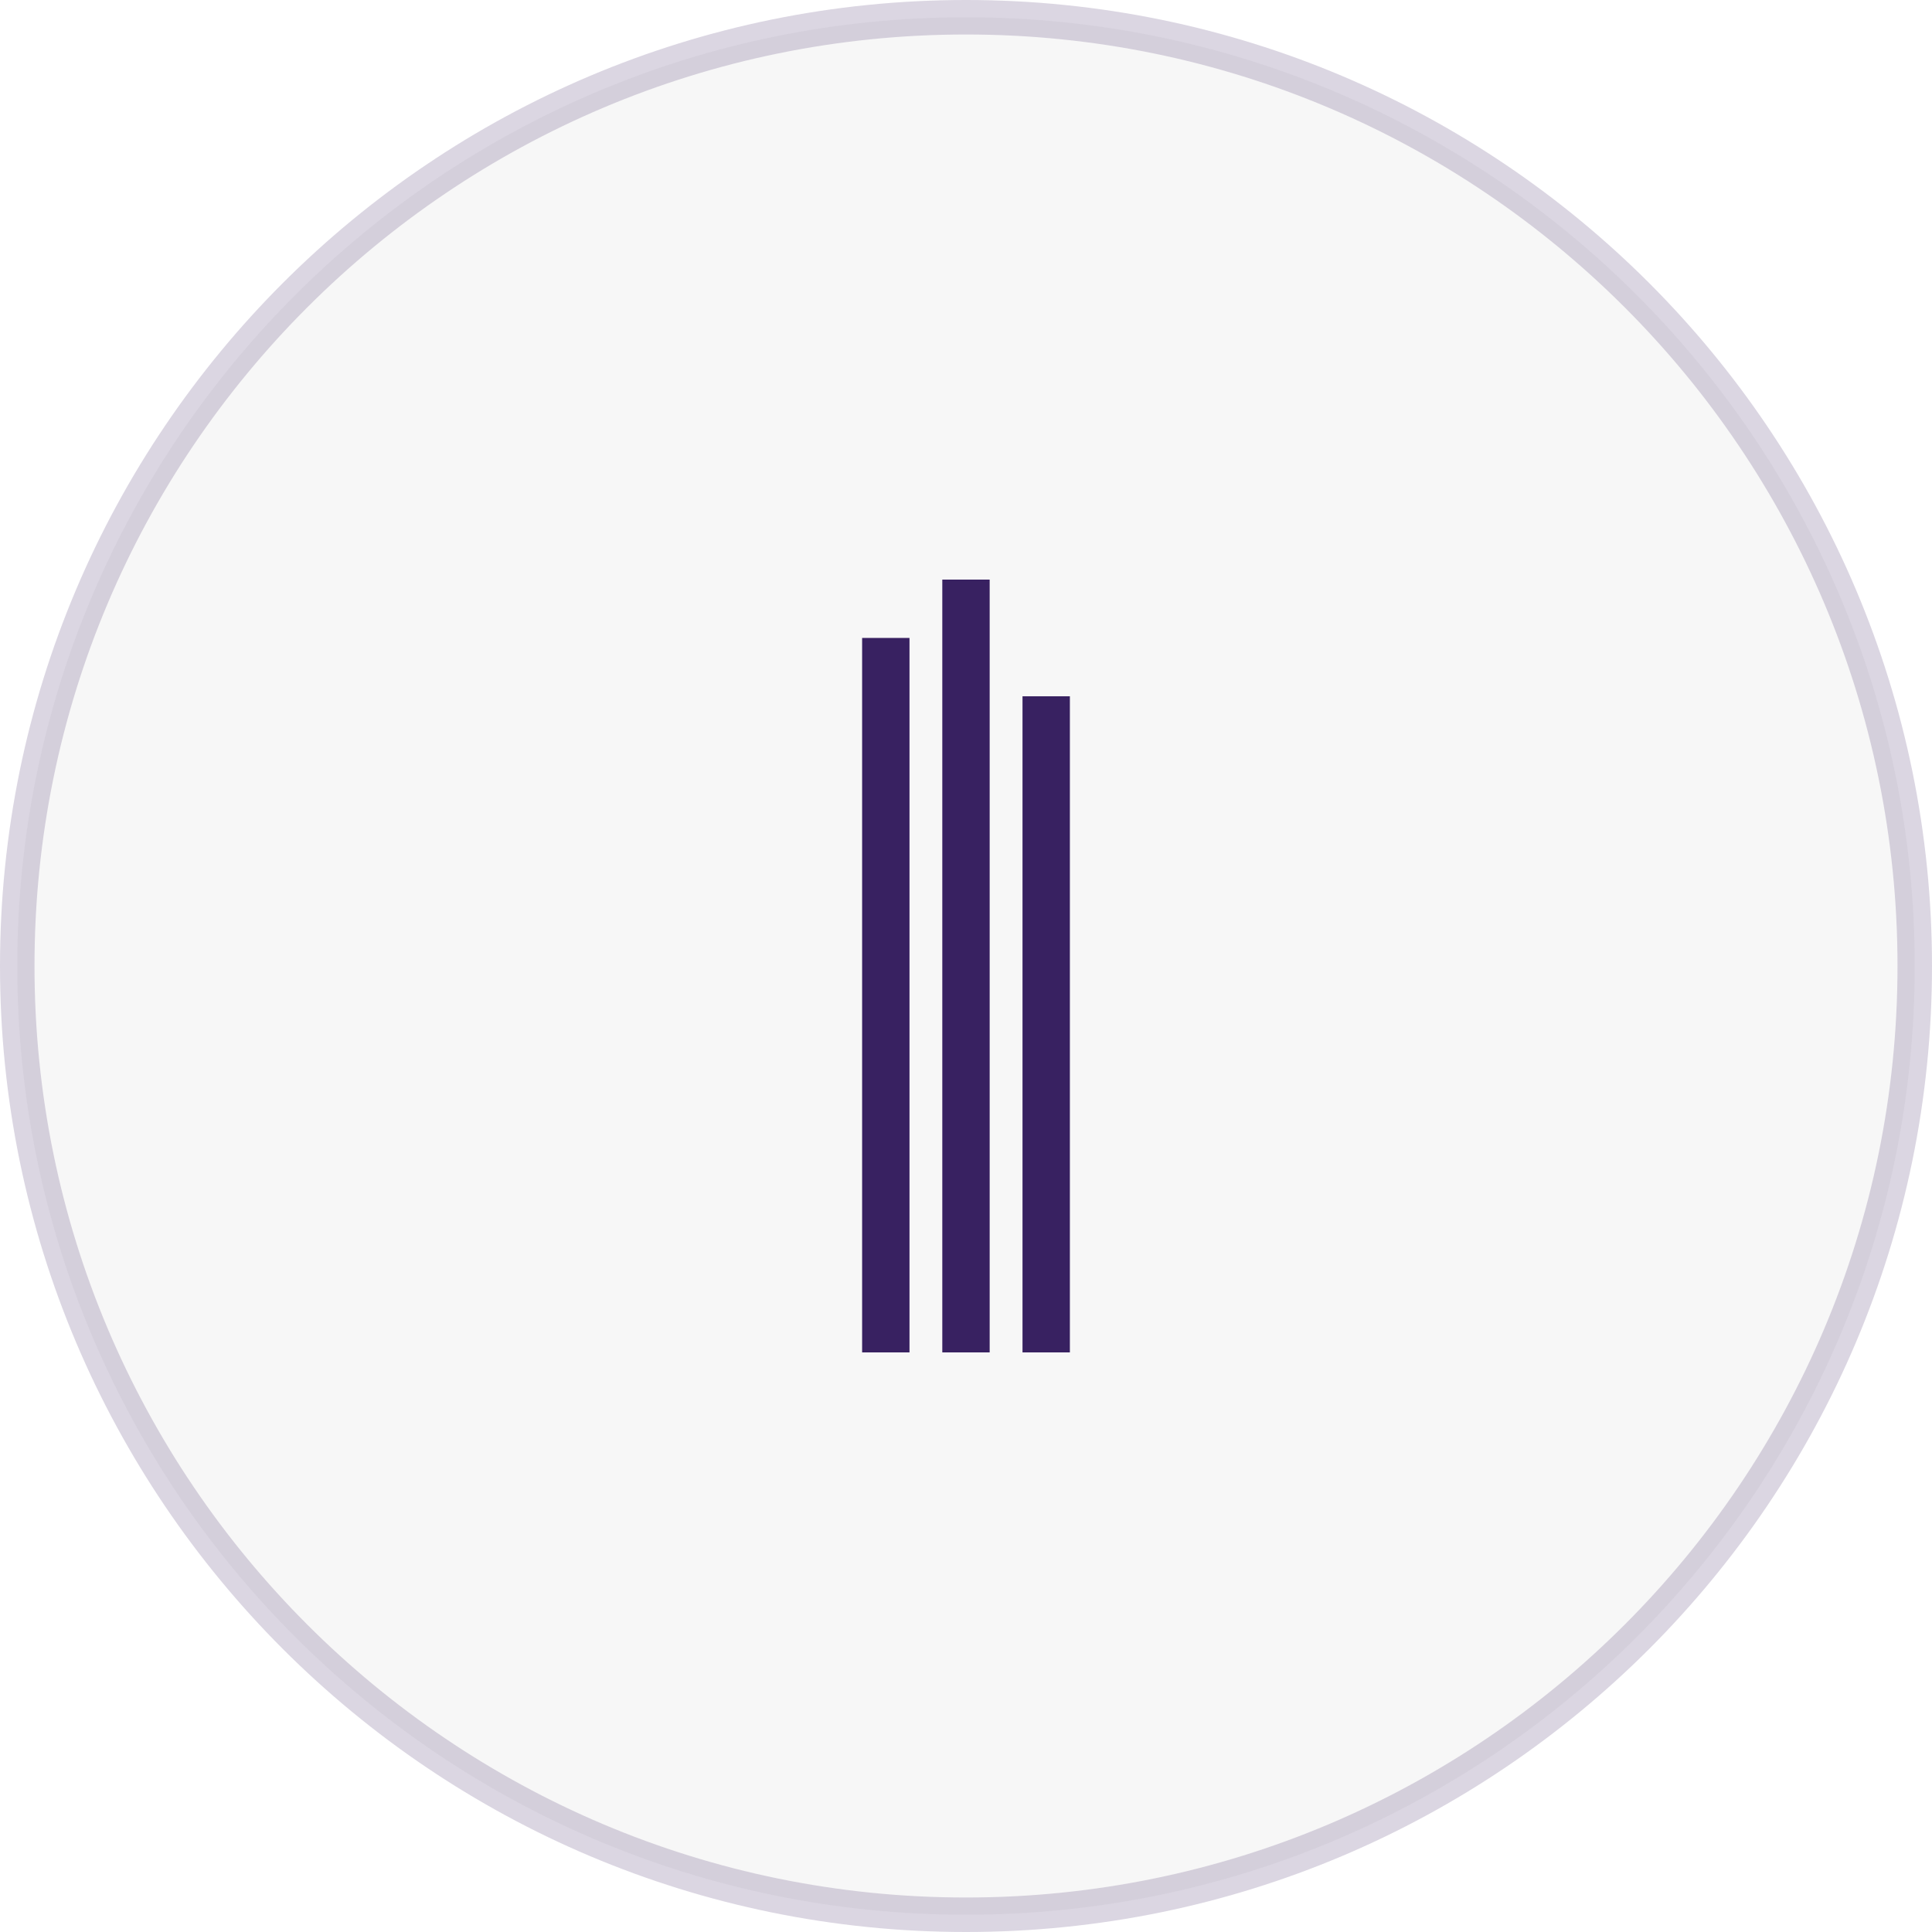
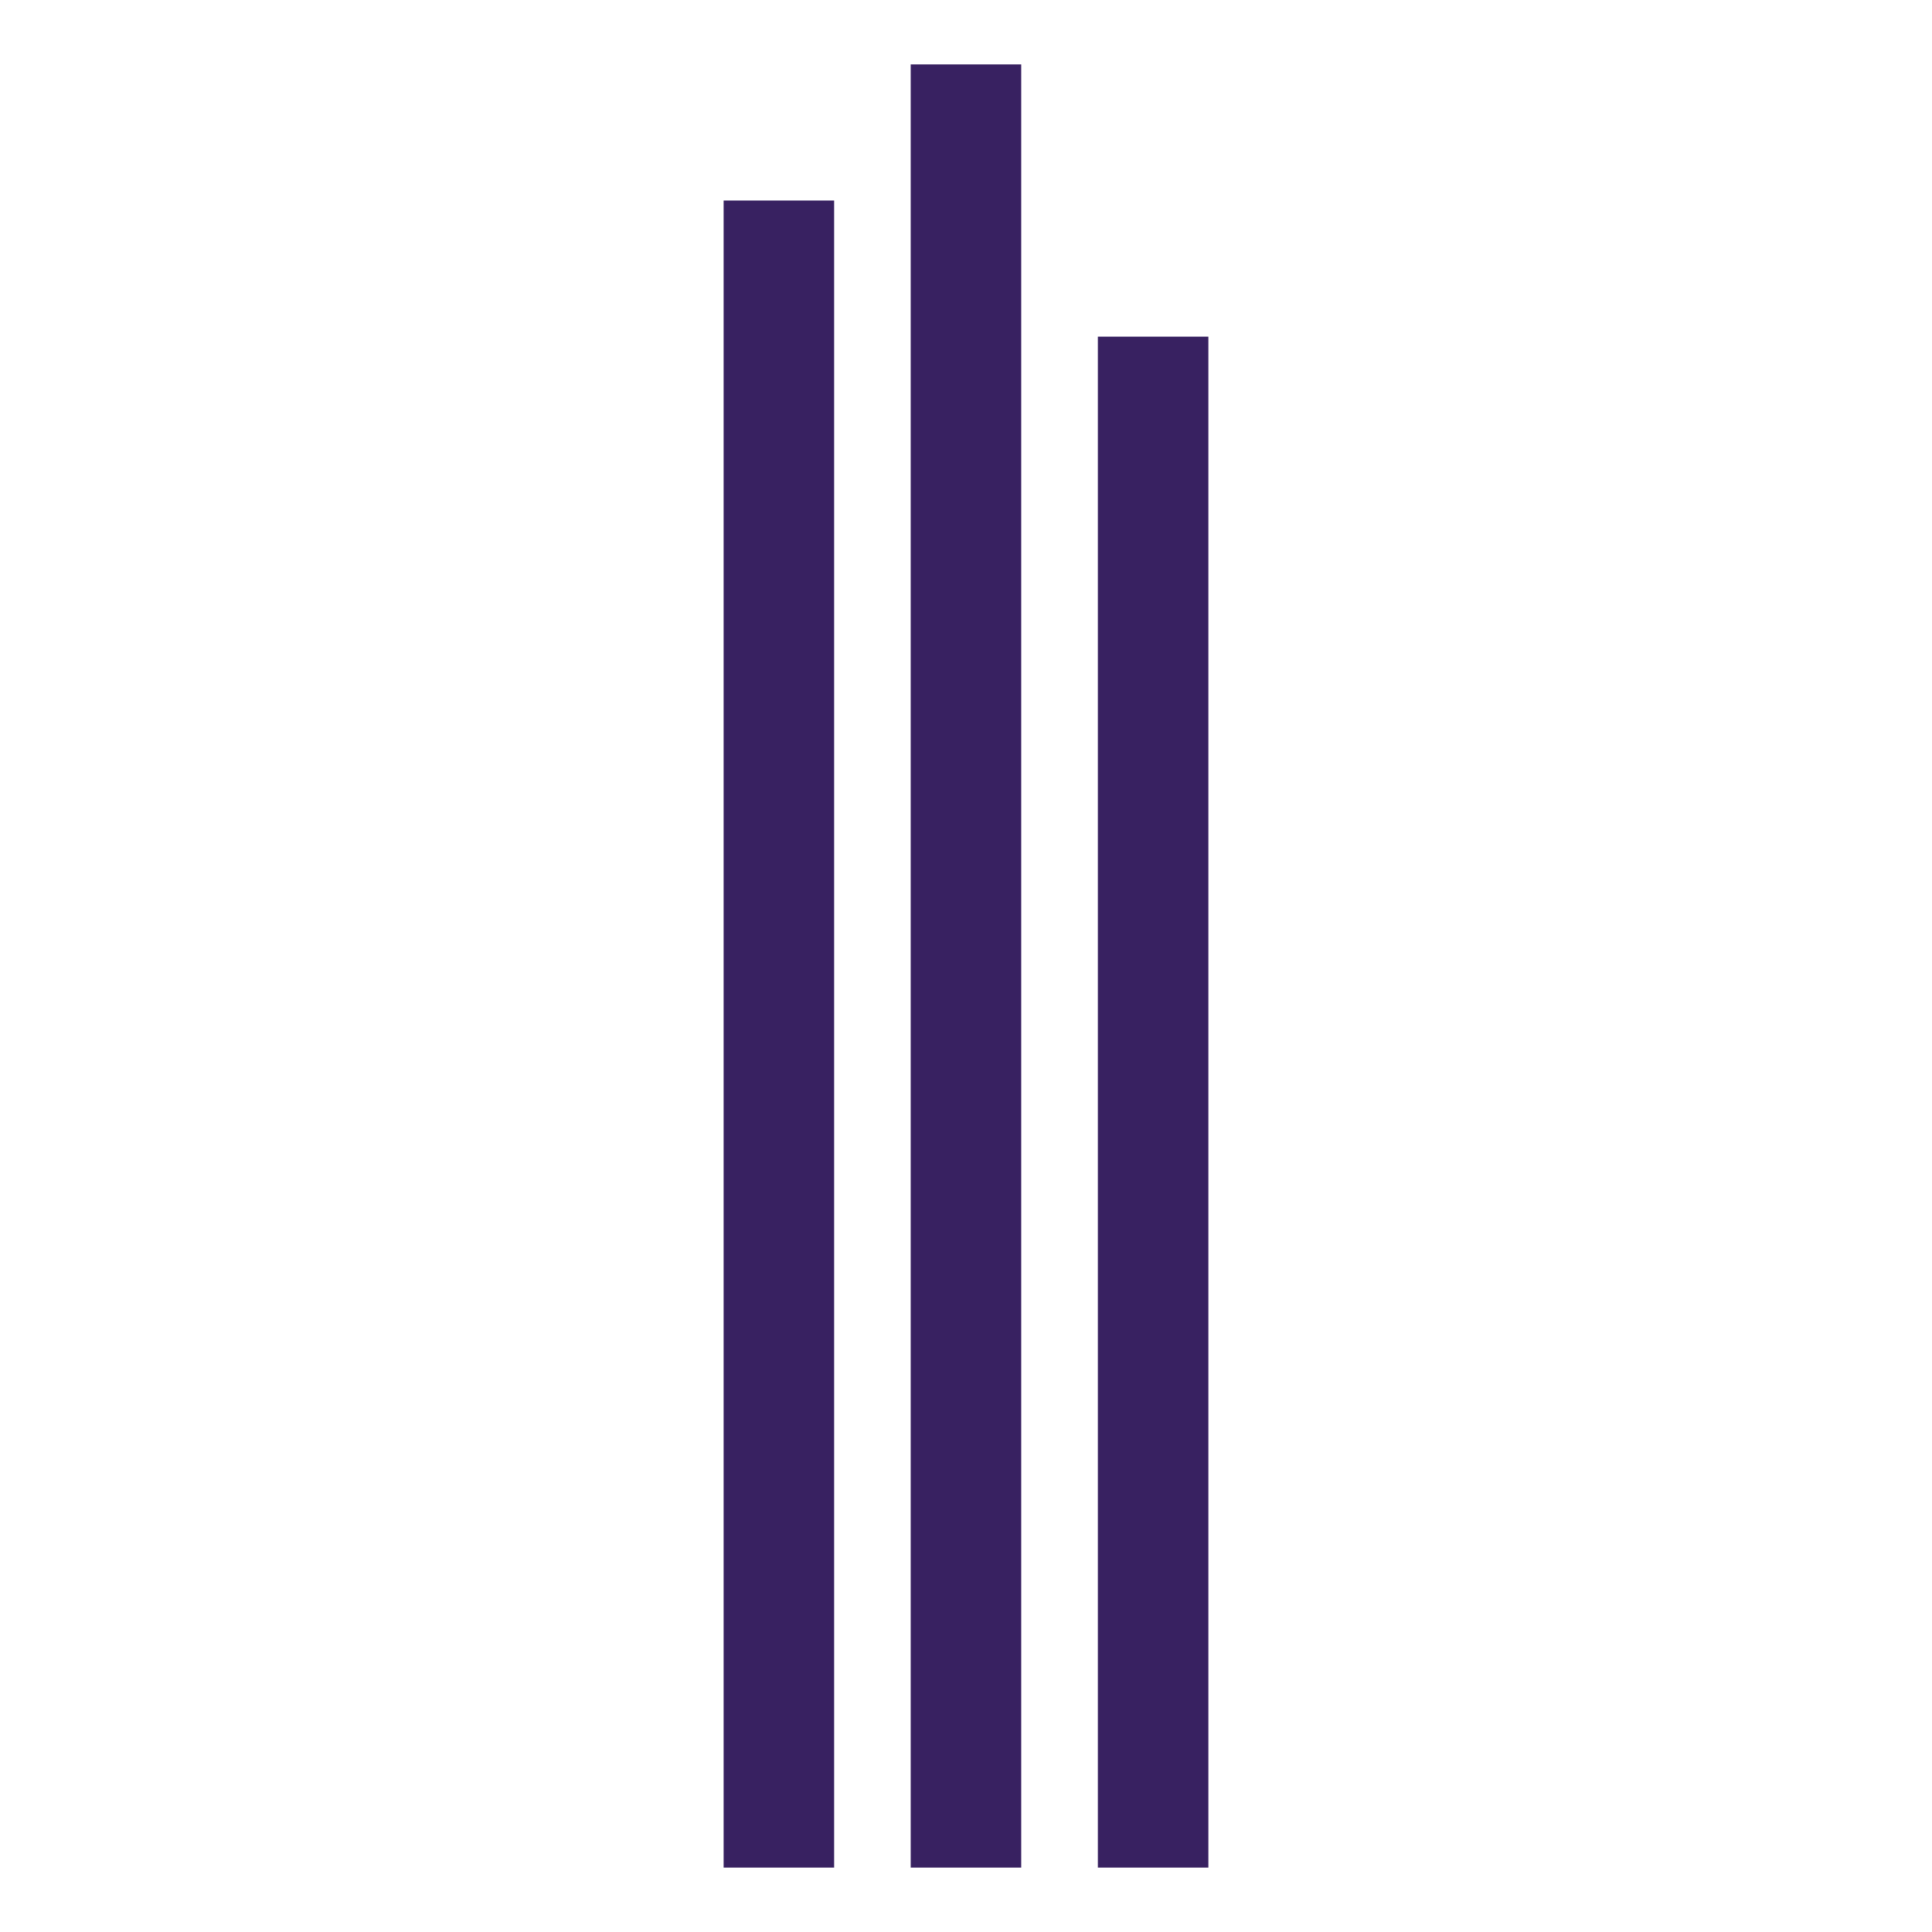
- <svg xmlns="http://www.w3.org/2000/svg" width="56" height="56" viewBox="0 0 56 56" fill="none">
-   <path d="M28 55.5C43.188 55.5 55.5 43.188 55.5 28C55.5 12.812 43.188 0.5 28 0.5C12.812 0.5 0.5 12.812 0.5 28C0.5 43.188 12.812 55.5 28 55.5Z" fill="#F7F7F7" stroke="#382161" stroke-opacity="0.18" />
+ <svg xmlns="http://www.w3.org/2000/svg" width="24" height="24" viewBox="16 16 24 24" fill="none">
  <path d="M26.362 18.491H24.989V39.2H26.362V18.491Z" fill="#382161" />
  <path d="M28.686 16.8H27.313V39.2H28.686V16.8Z" fill="#382161" />
  <path d="M31.011 20.182H29.638V39.2H31.011V20.182Z" fill="#382161" />
</svg>
